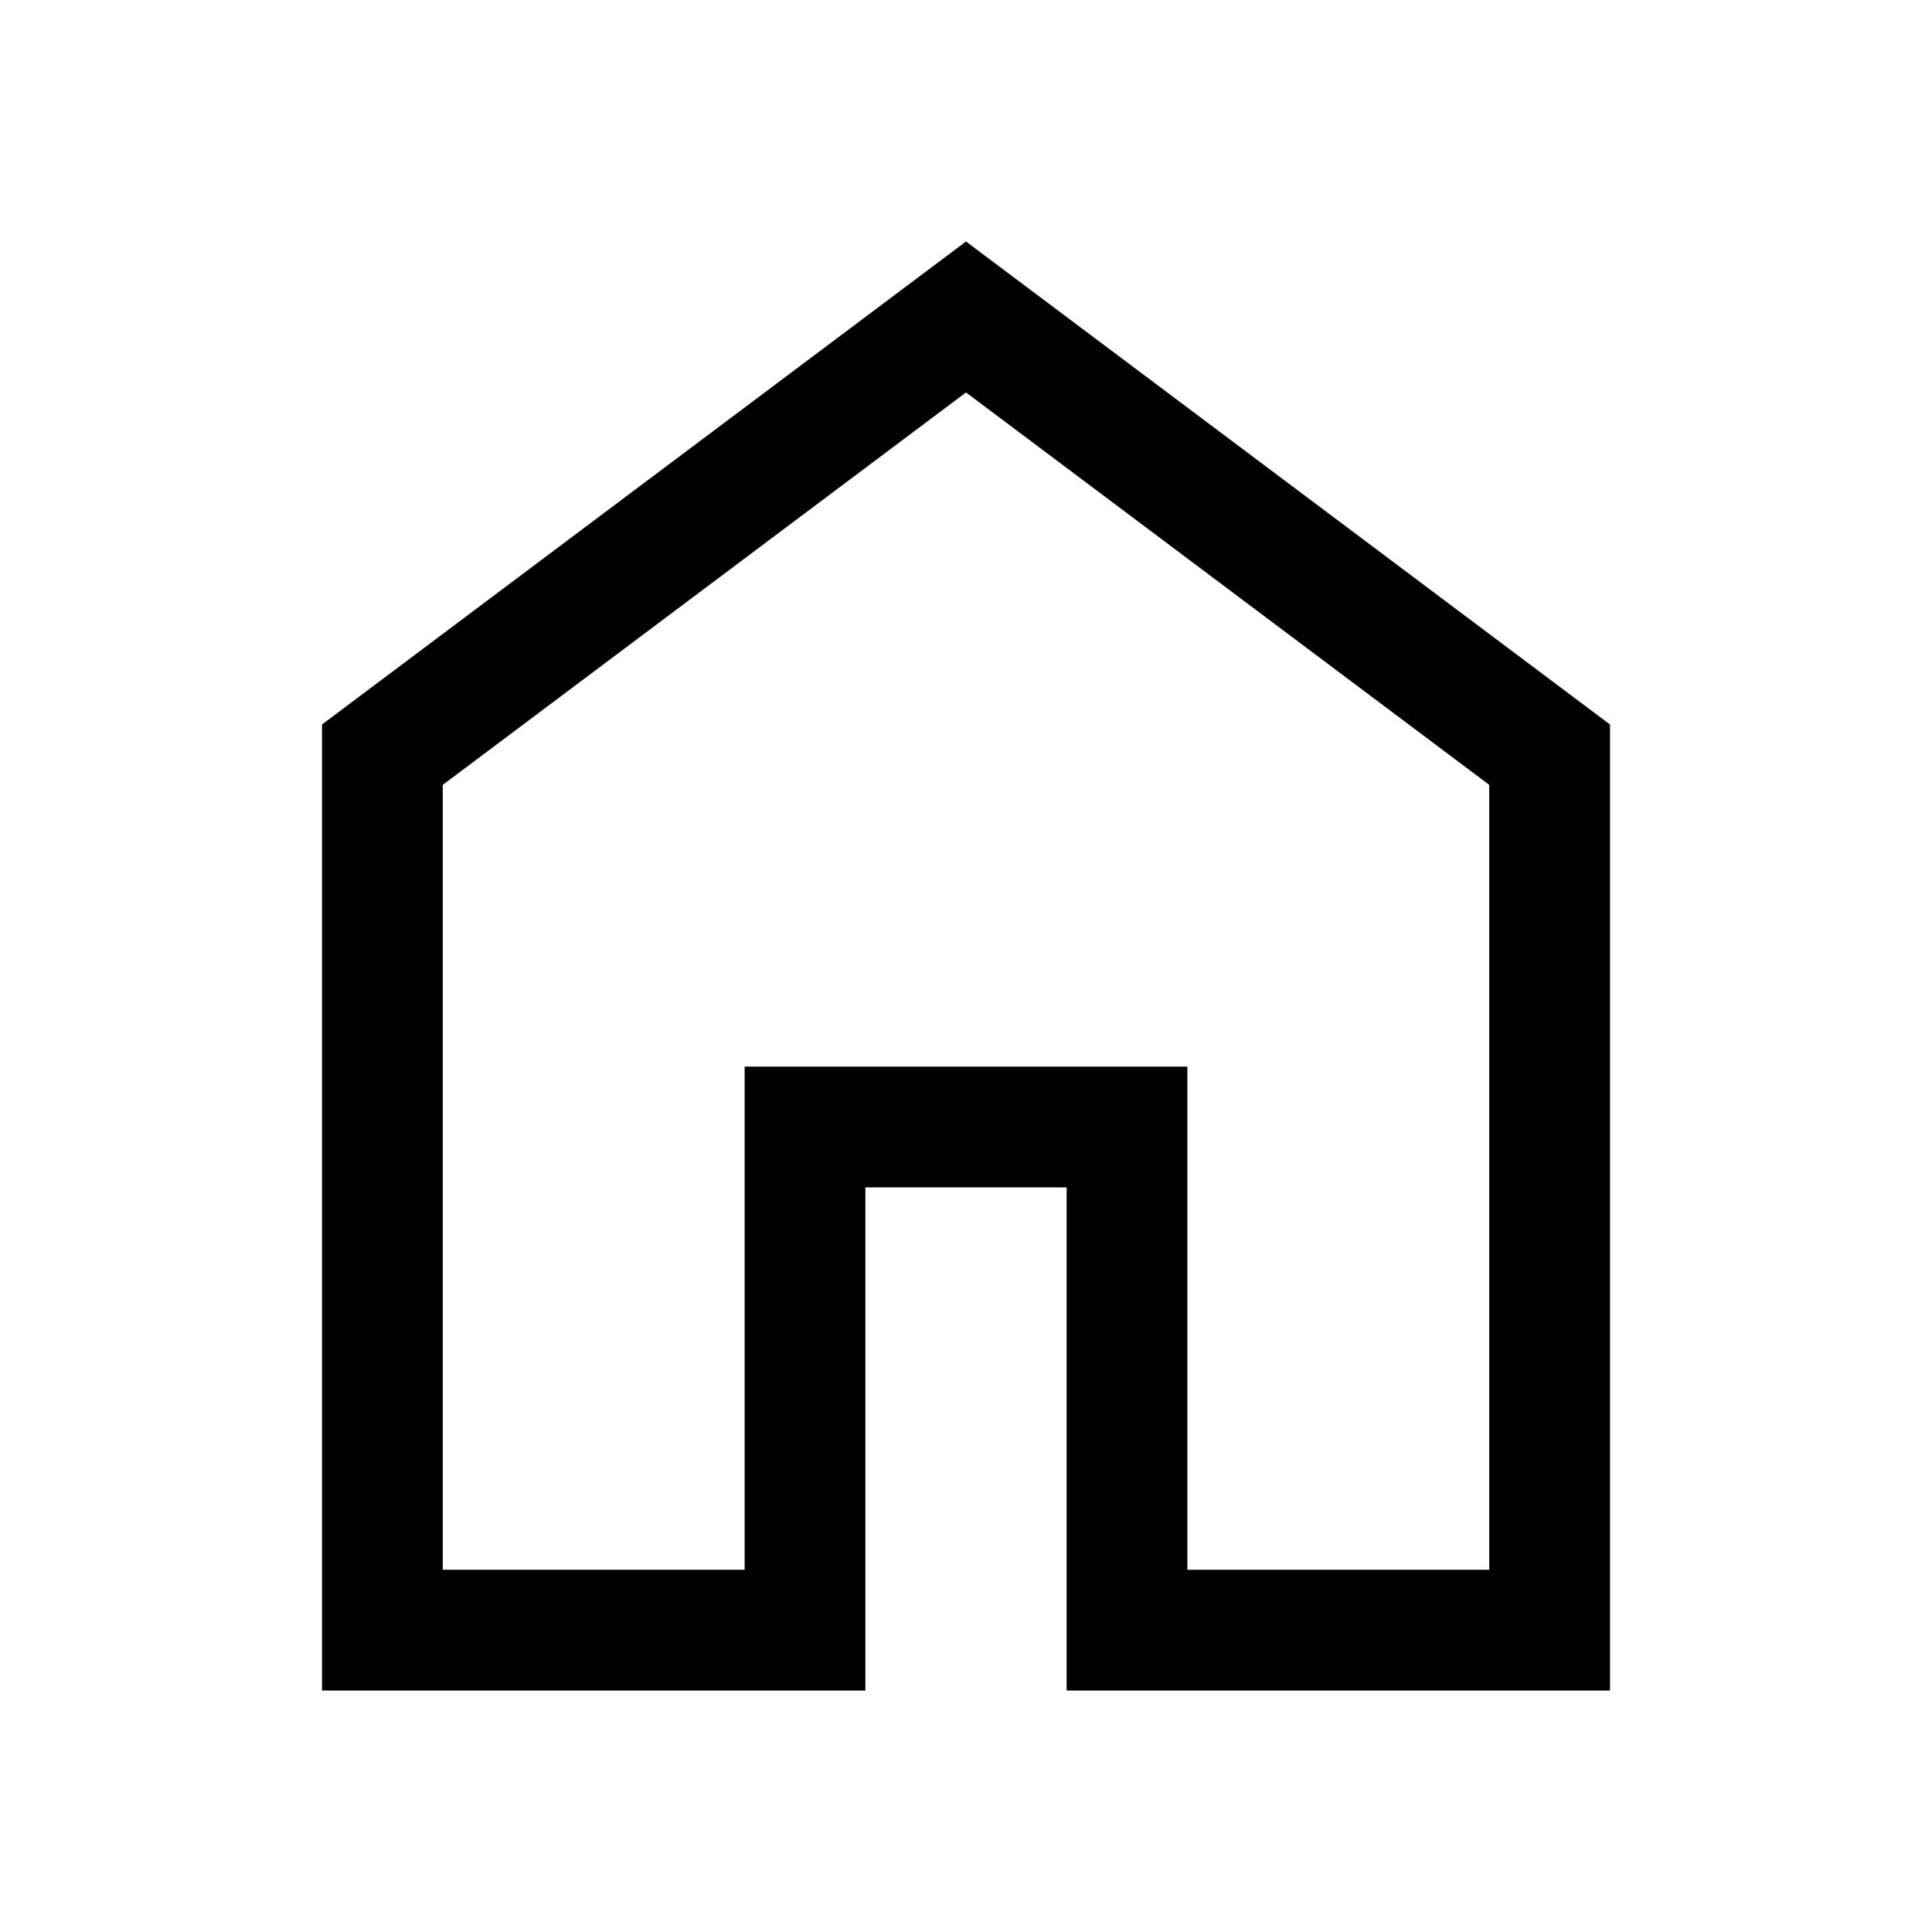
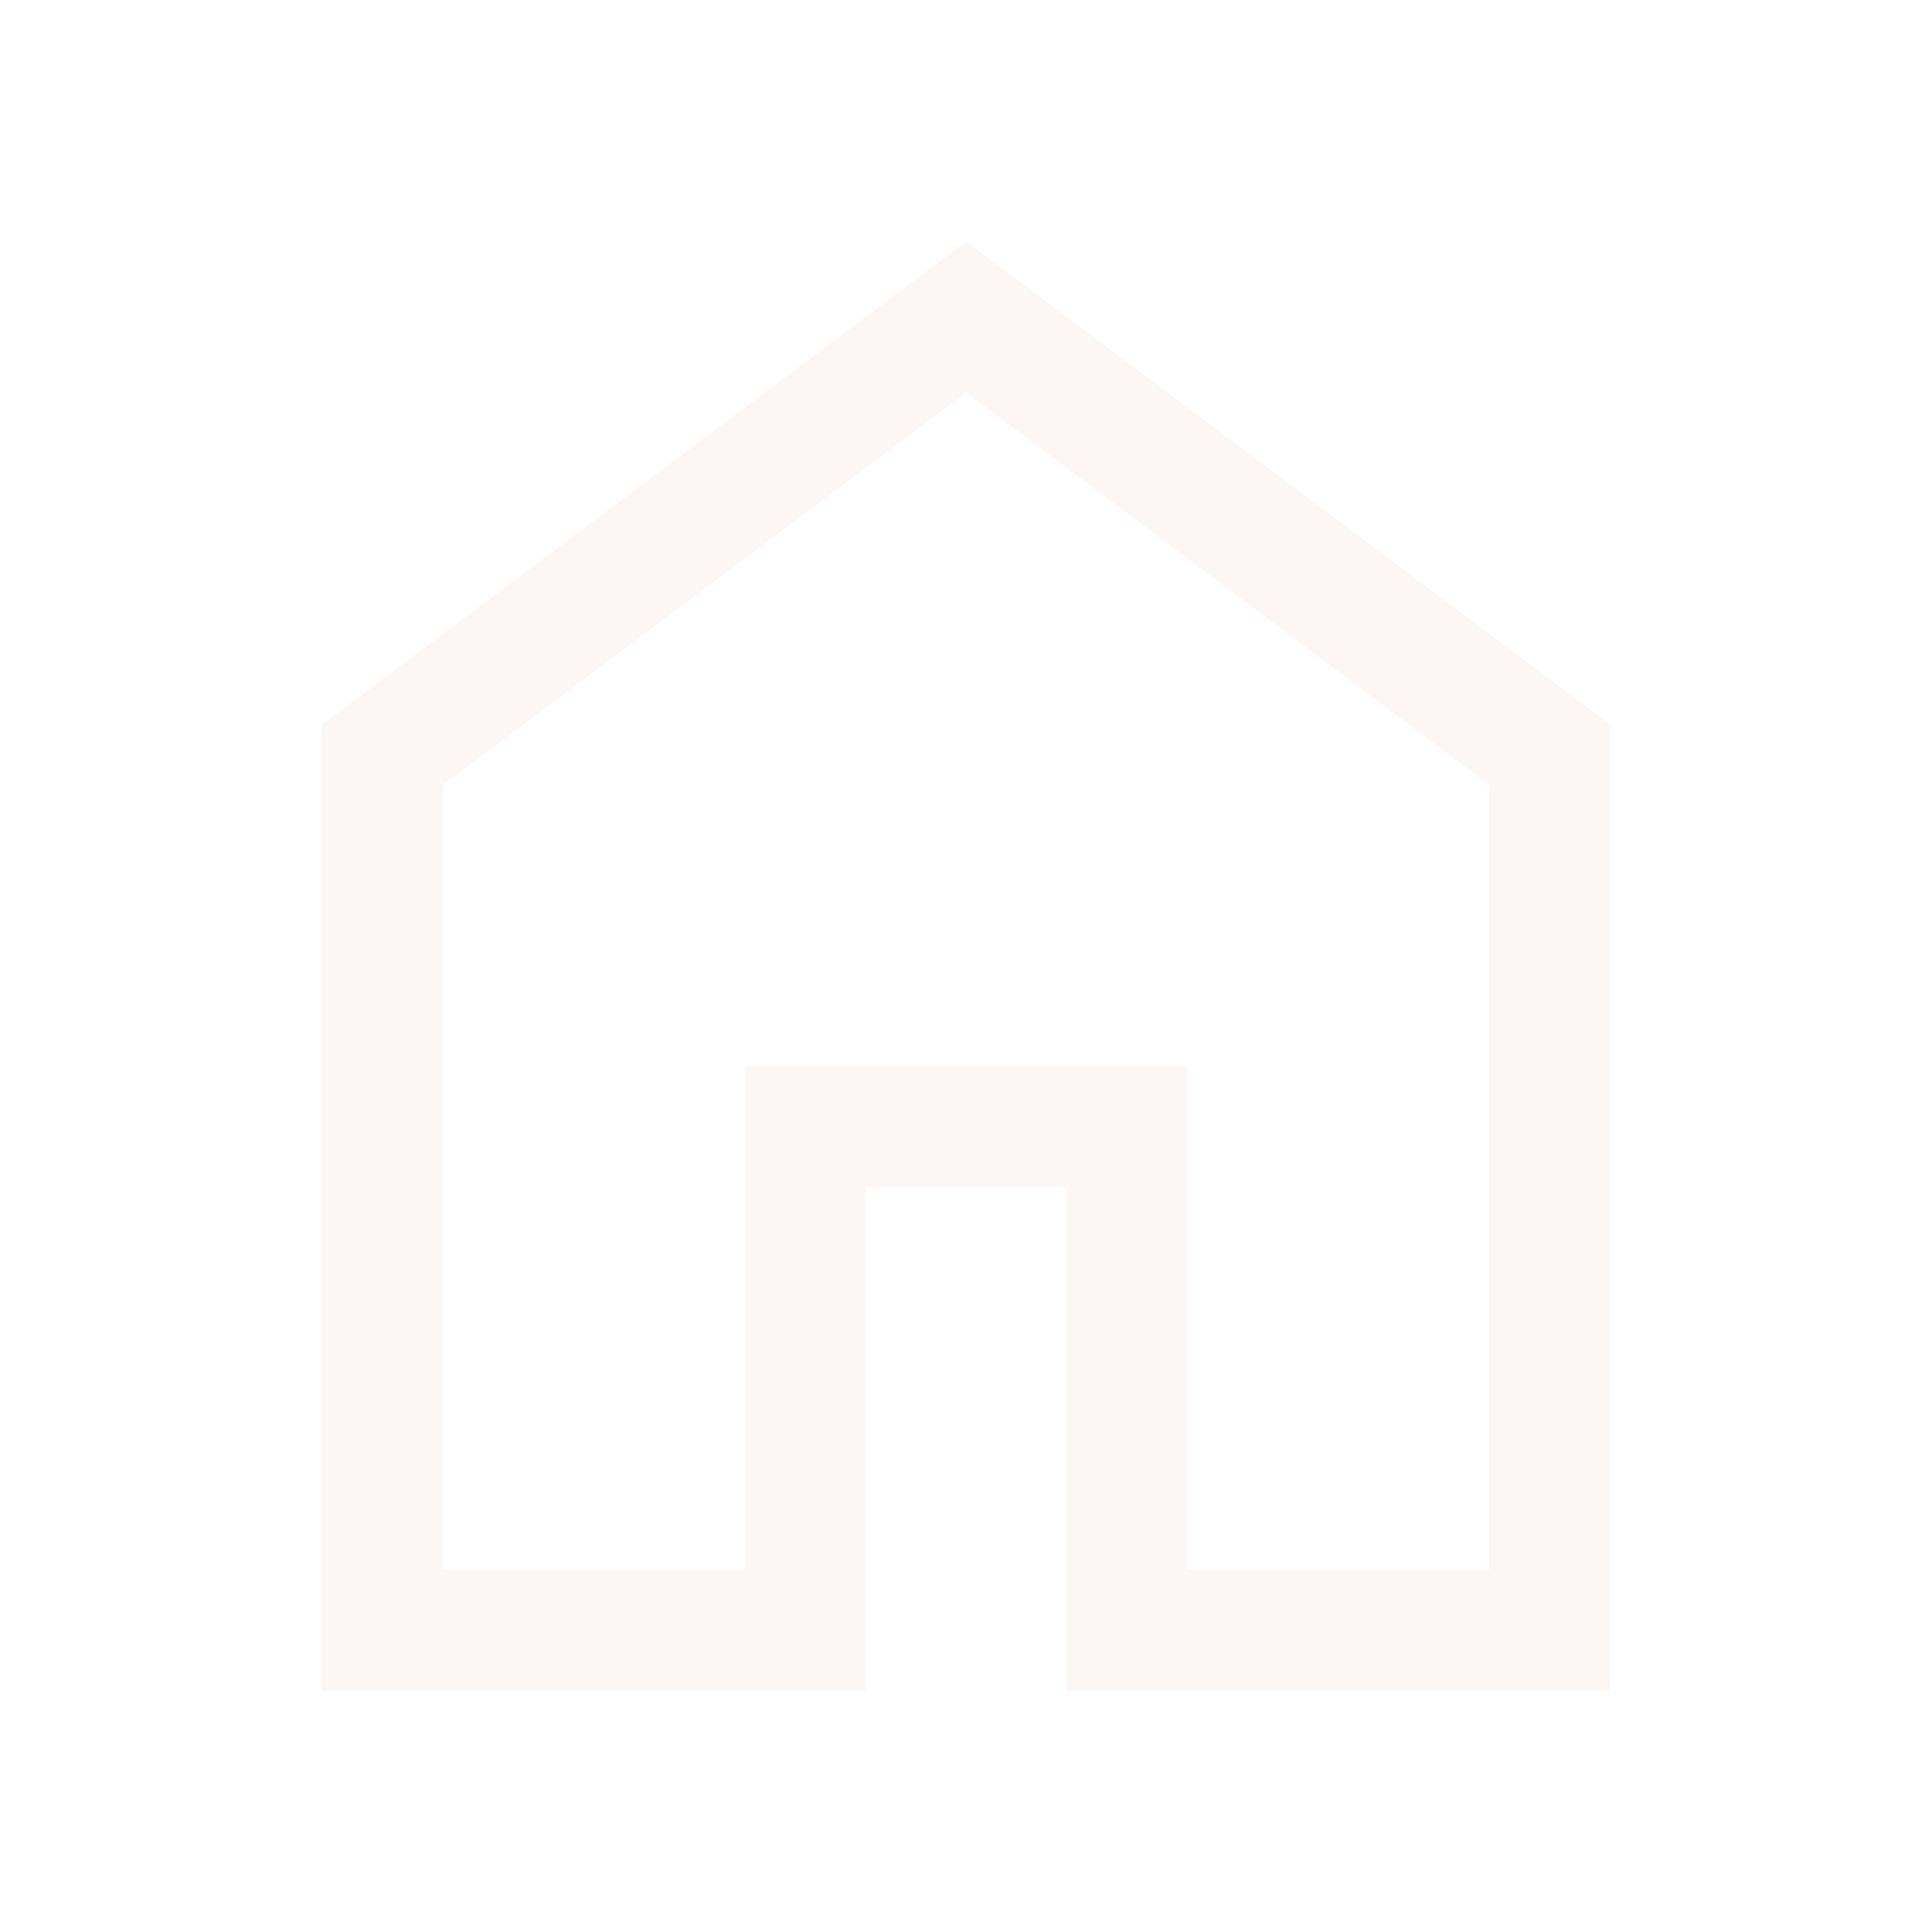
- <svg xmlns="http://www.w3.org/2000/svg" height="48" viewBox="0 96 960 960" width="48">
+ <svg xmlns="http://www.w3.org/2000/svg" fill="#FCF6F5FF" height="48" viewBox="0 96 960 960" width="48">
  <path d="M220 876h150V626h220v250h150V486L480 291 220 486v390Zm-60 60V456l320-240 320 240v480H530V686H430v250H160Zm320-353Z" />
</svg>
